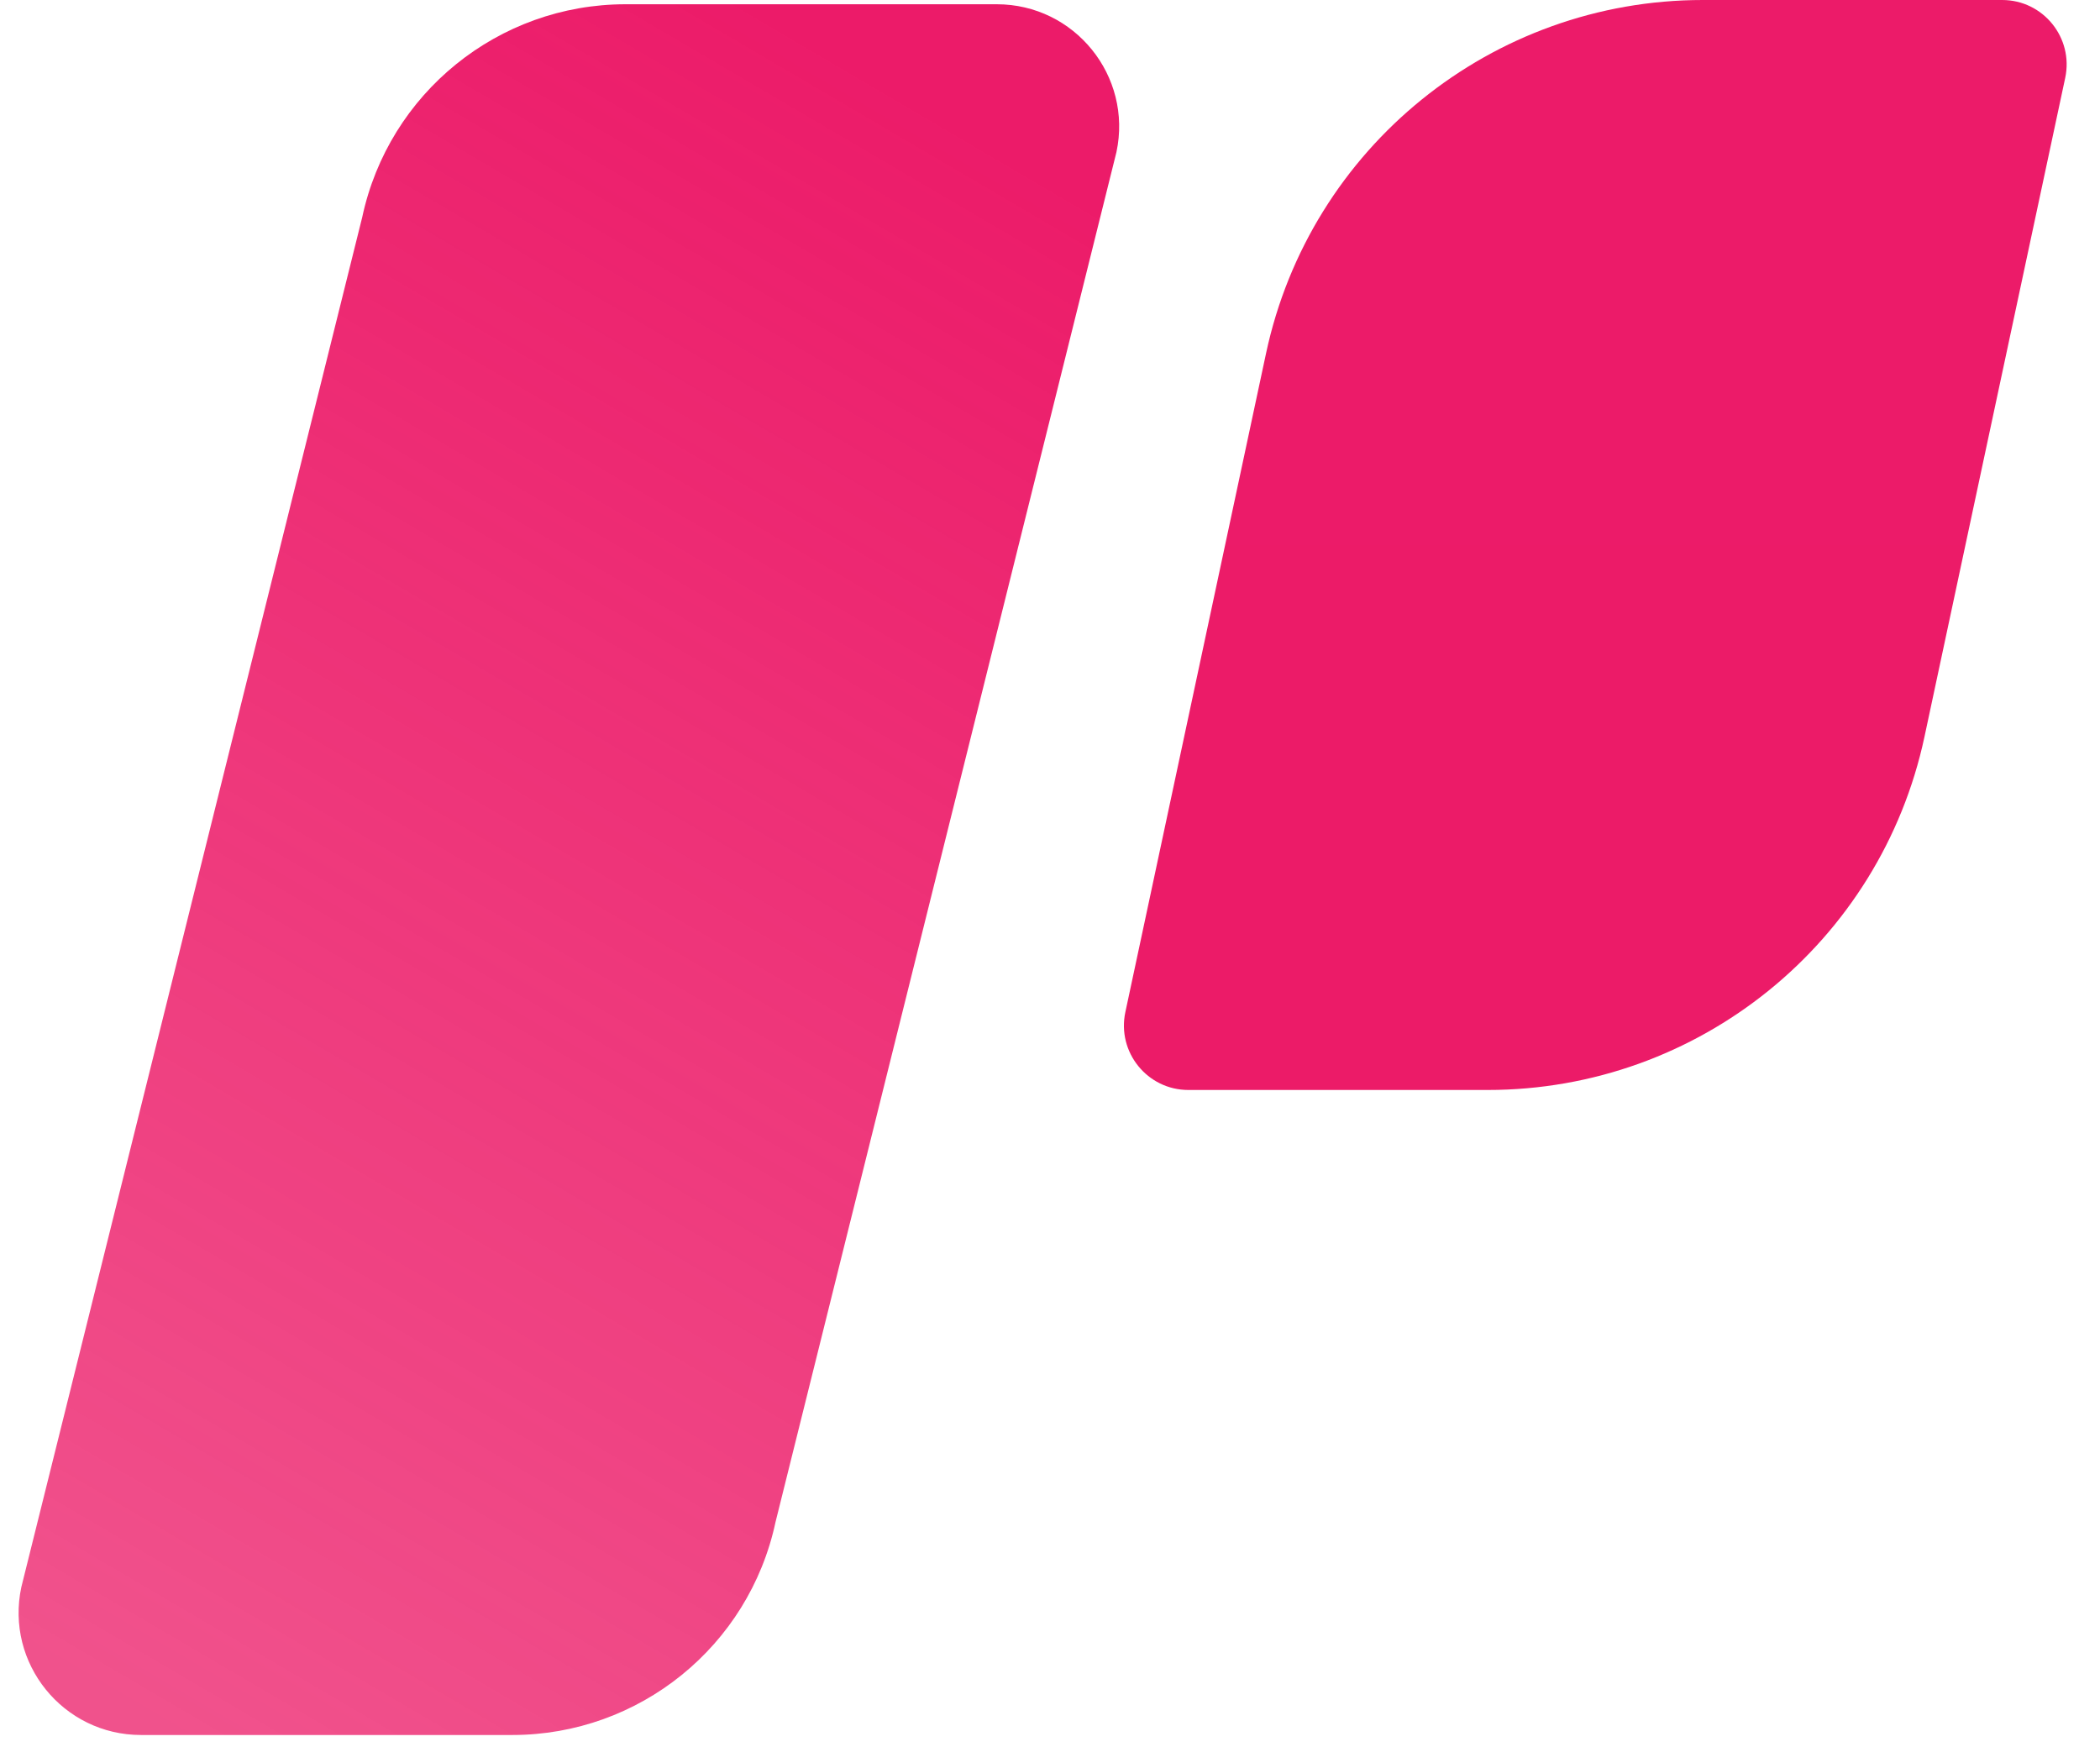
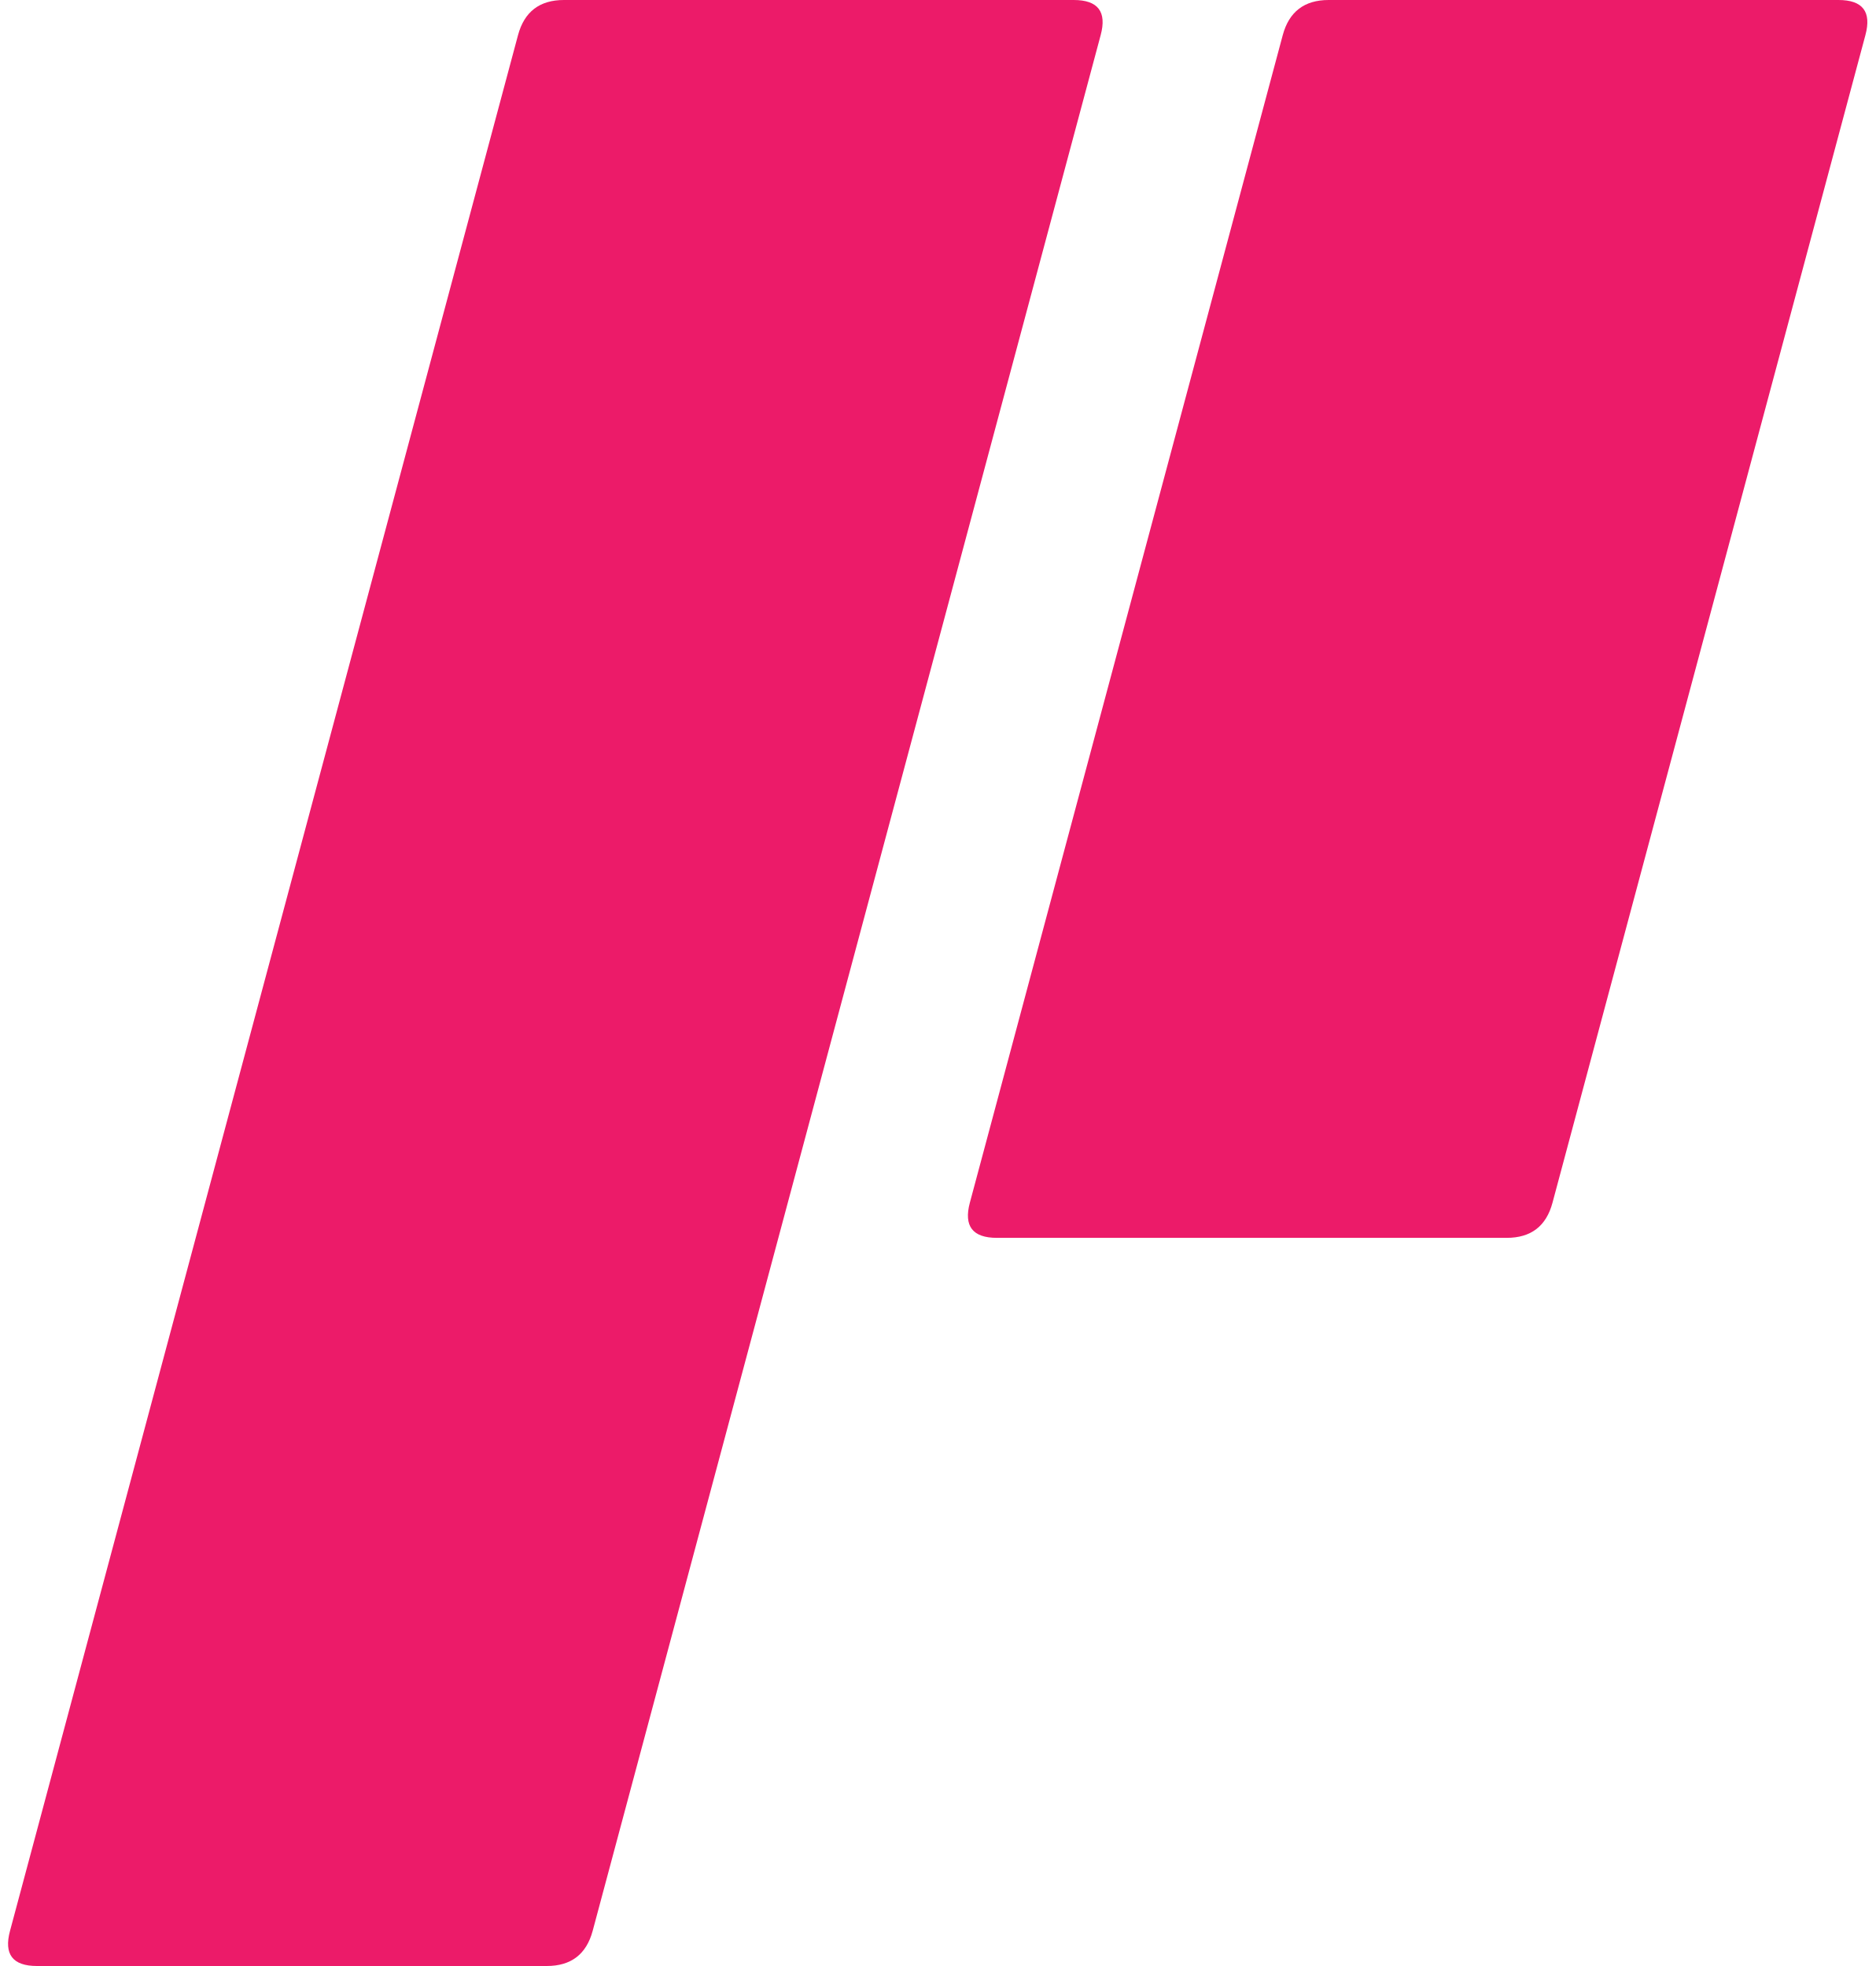
- <svg xmlns="http://www.w3.org/2000/svg" width="113" height="94" viewBox="18 0 113 94" fill="none">
-   <path d="M78.075 8.187L59.731 81.908C58.303 88.593 52.399 93.37 45.564 93.37H25.586C21.397 93.37 18.273 89.508 19.148 85.411L37.491 11.69C38.919 5.006 44.823 0.229 51.658 0.229H71.636C75.826 0.229 78.949 4.09 78.075 8.187Z" fill="url(#paint0_linear_108_36)" />
-   <path d="M129.128 4.192L121.556 39.646C119.189 50.734 109.392 58.658 98.054 58.658H81.946C79.74 58.658 78.095 56.624 78.555 54.467L86.126 19.013C88.494 7.925 98.29 0 109.628 0H125.736C127.943 0 129.588 2.034 129.128 4.192Z" fill="url(#paint1_linear_108_36)" />
-   <defs>
-     <linearGradient id="paint0_linear_108_36" x1="67.605" y1="5.331" x2="19" y2="88.116" gradientUnits="userSpaceOnUse">
-       <stop stop-color="#EC1B69" />
-       <stop offset="1" stop-color="#EC1B68" stop-opacity="0.76" />
-     </linearGradient>
-     <linearGradient id="paint1_linear_108_36" x1="103.841" y1="0" x2="103.841" y2="58.658" gradientUnits="userSpaceOnUse">
-       <stop stop-color="#EC1B69" />
-       <stop offset="1" stop-color="#EC1B68" />
-     </linearGradient>
-   </defs>
+ <svg xmlns="http://www.w3.org/2000/svg" viewBox="25 20 206 216" width="206" height="216" role="img" aria-labelledby="title">
+   <path fill="#EC1B69" d="M26.1 232.14Q25.06 236 29.06 236L85.06 236Q89.06 236 90.1 232.14L145.9 23.86Q146.94 20 142.94 20L86.94 20Q82.94 20 81.9 23.86ZM131.53 152.14Q130.5 156 134.5 156L190.5 156Q194.5 156 195.53 152.14L229.9 23.86Q230.94 20 226.94 20L170.94 20Q166.94 20 165.9 23.86Z" />
</svg>
